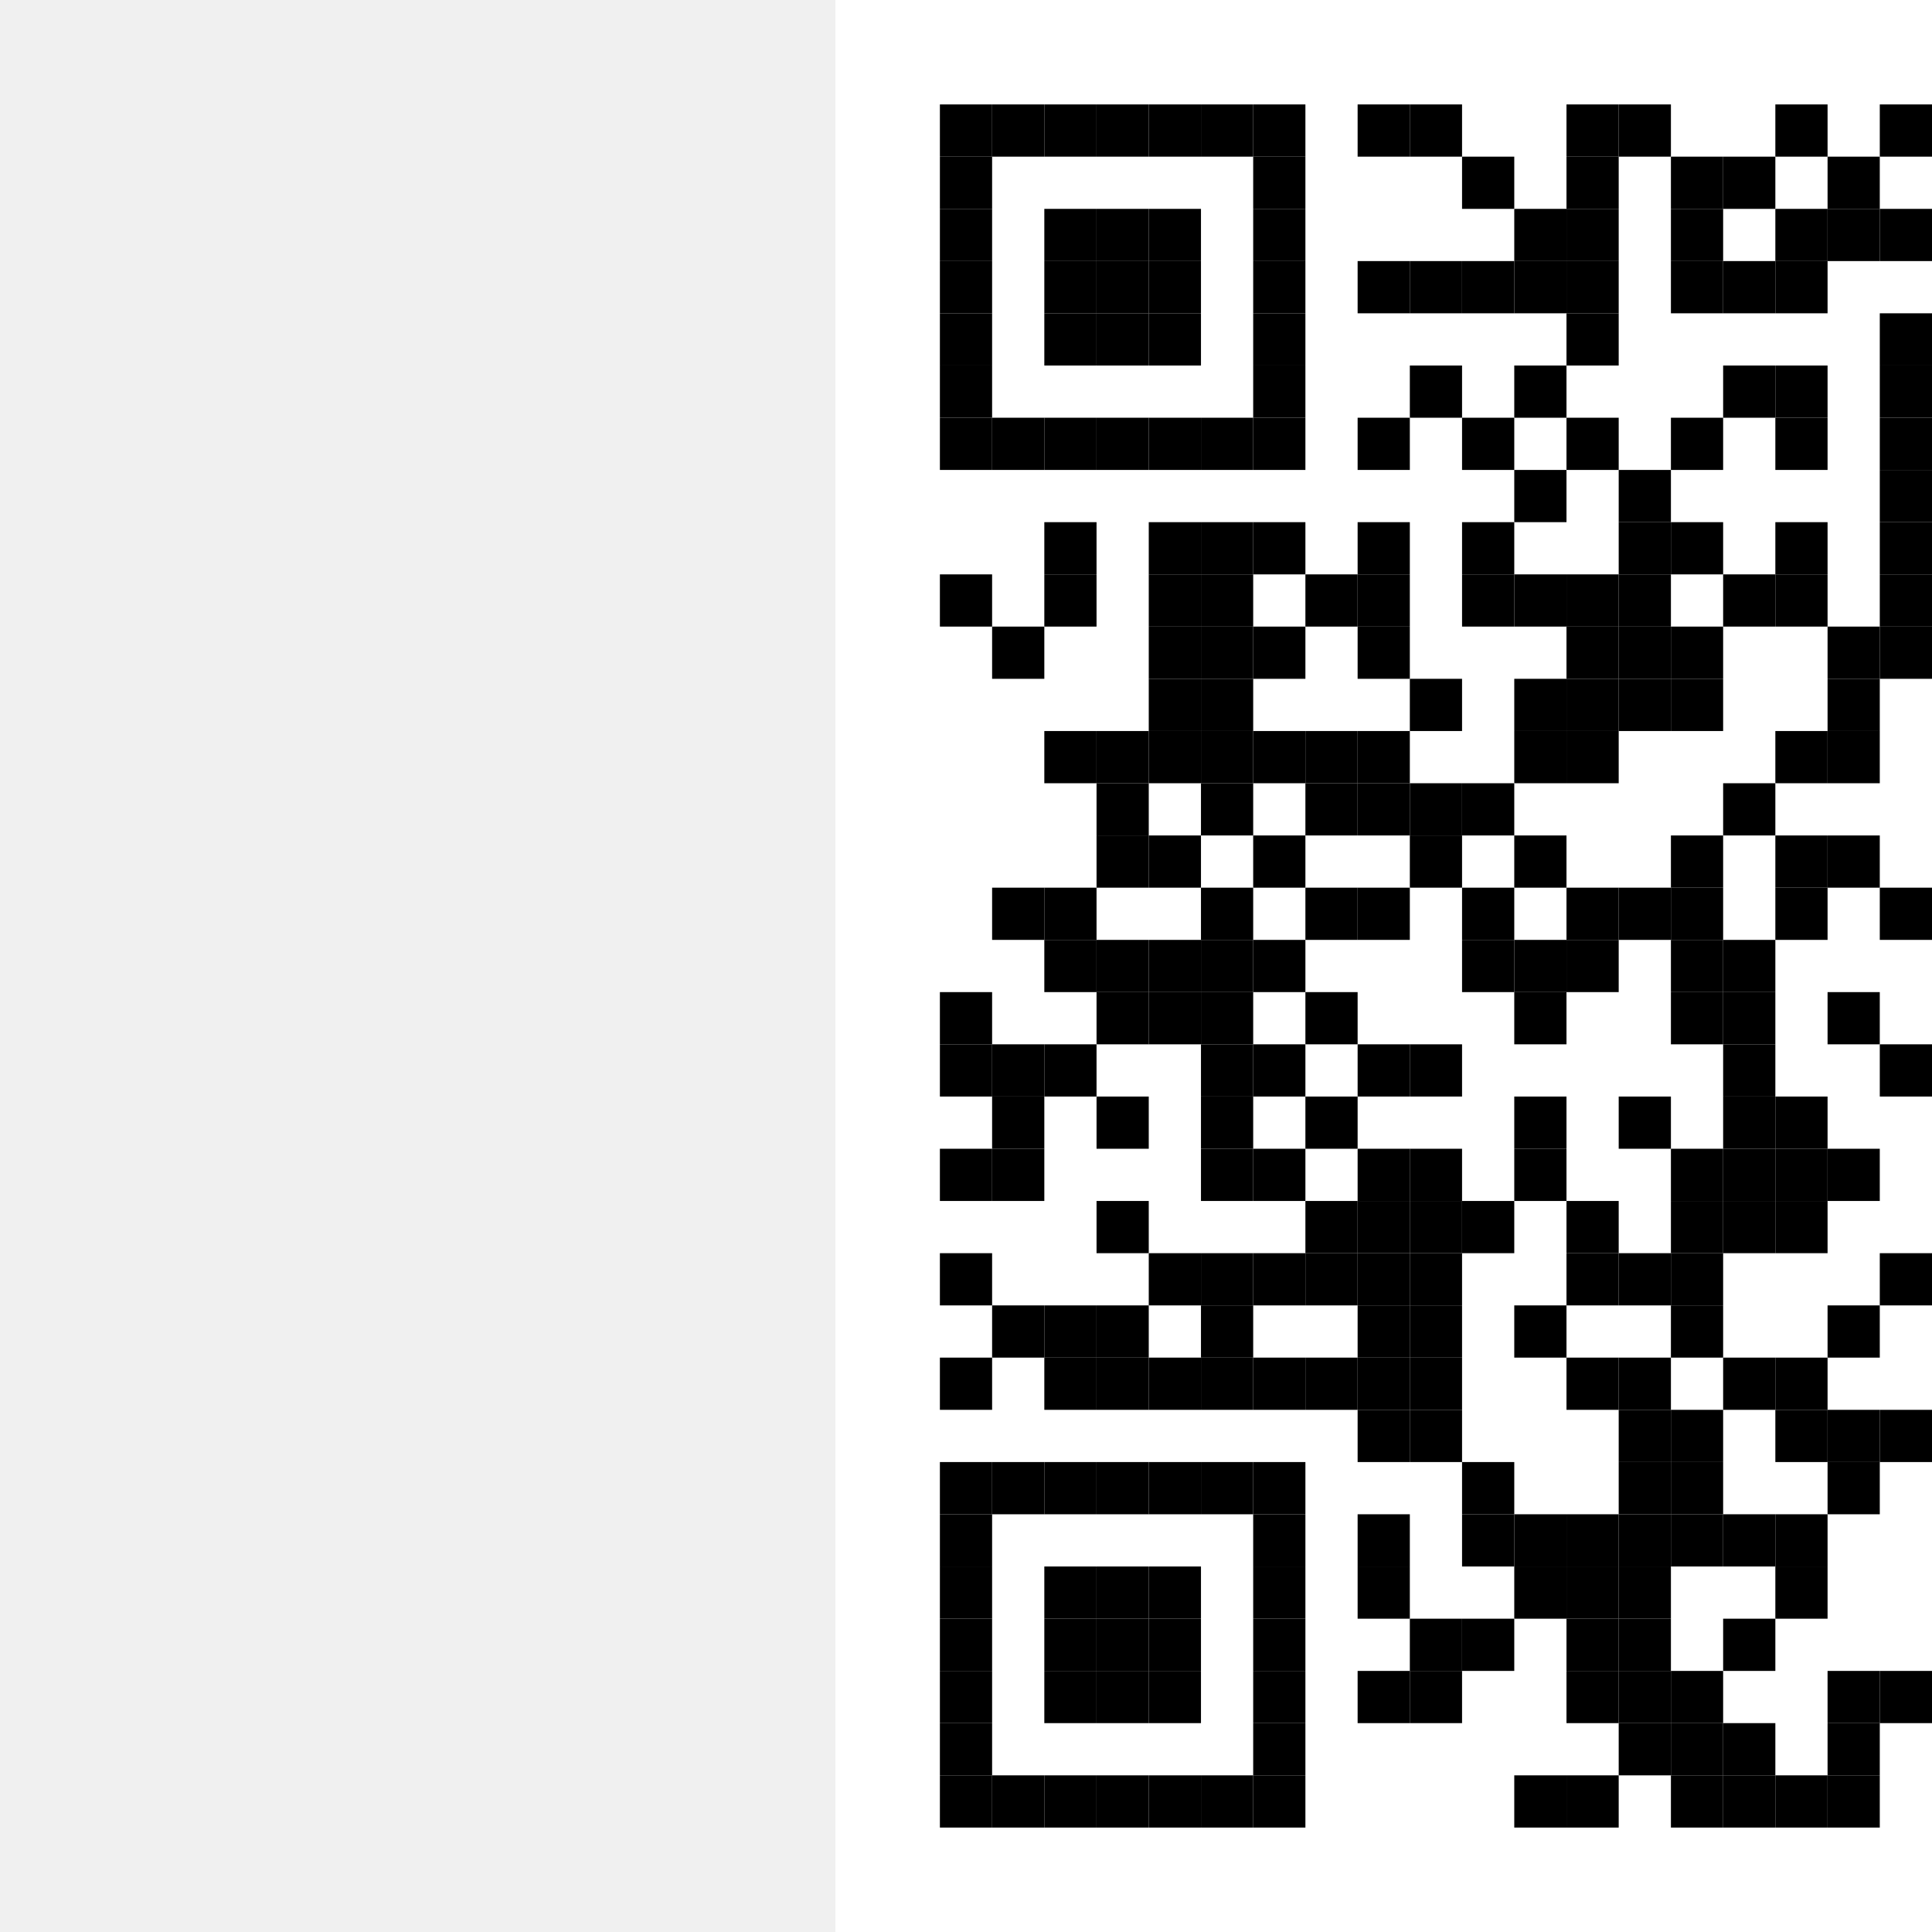
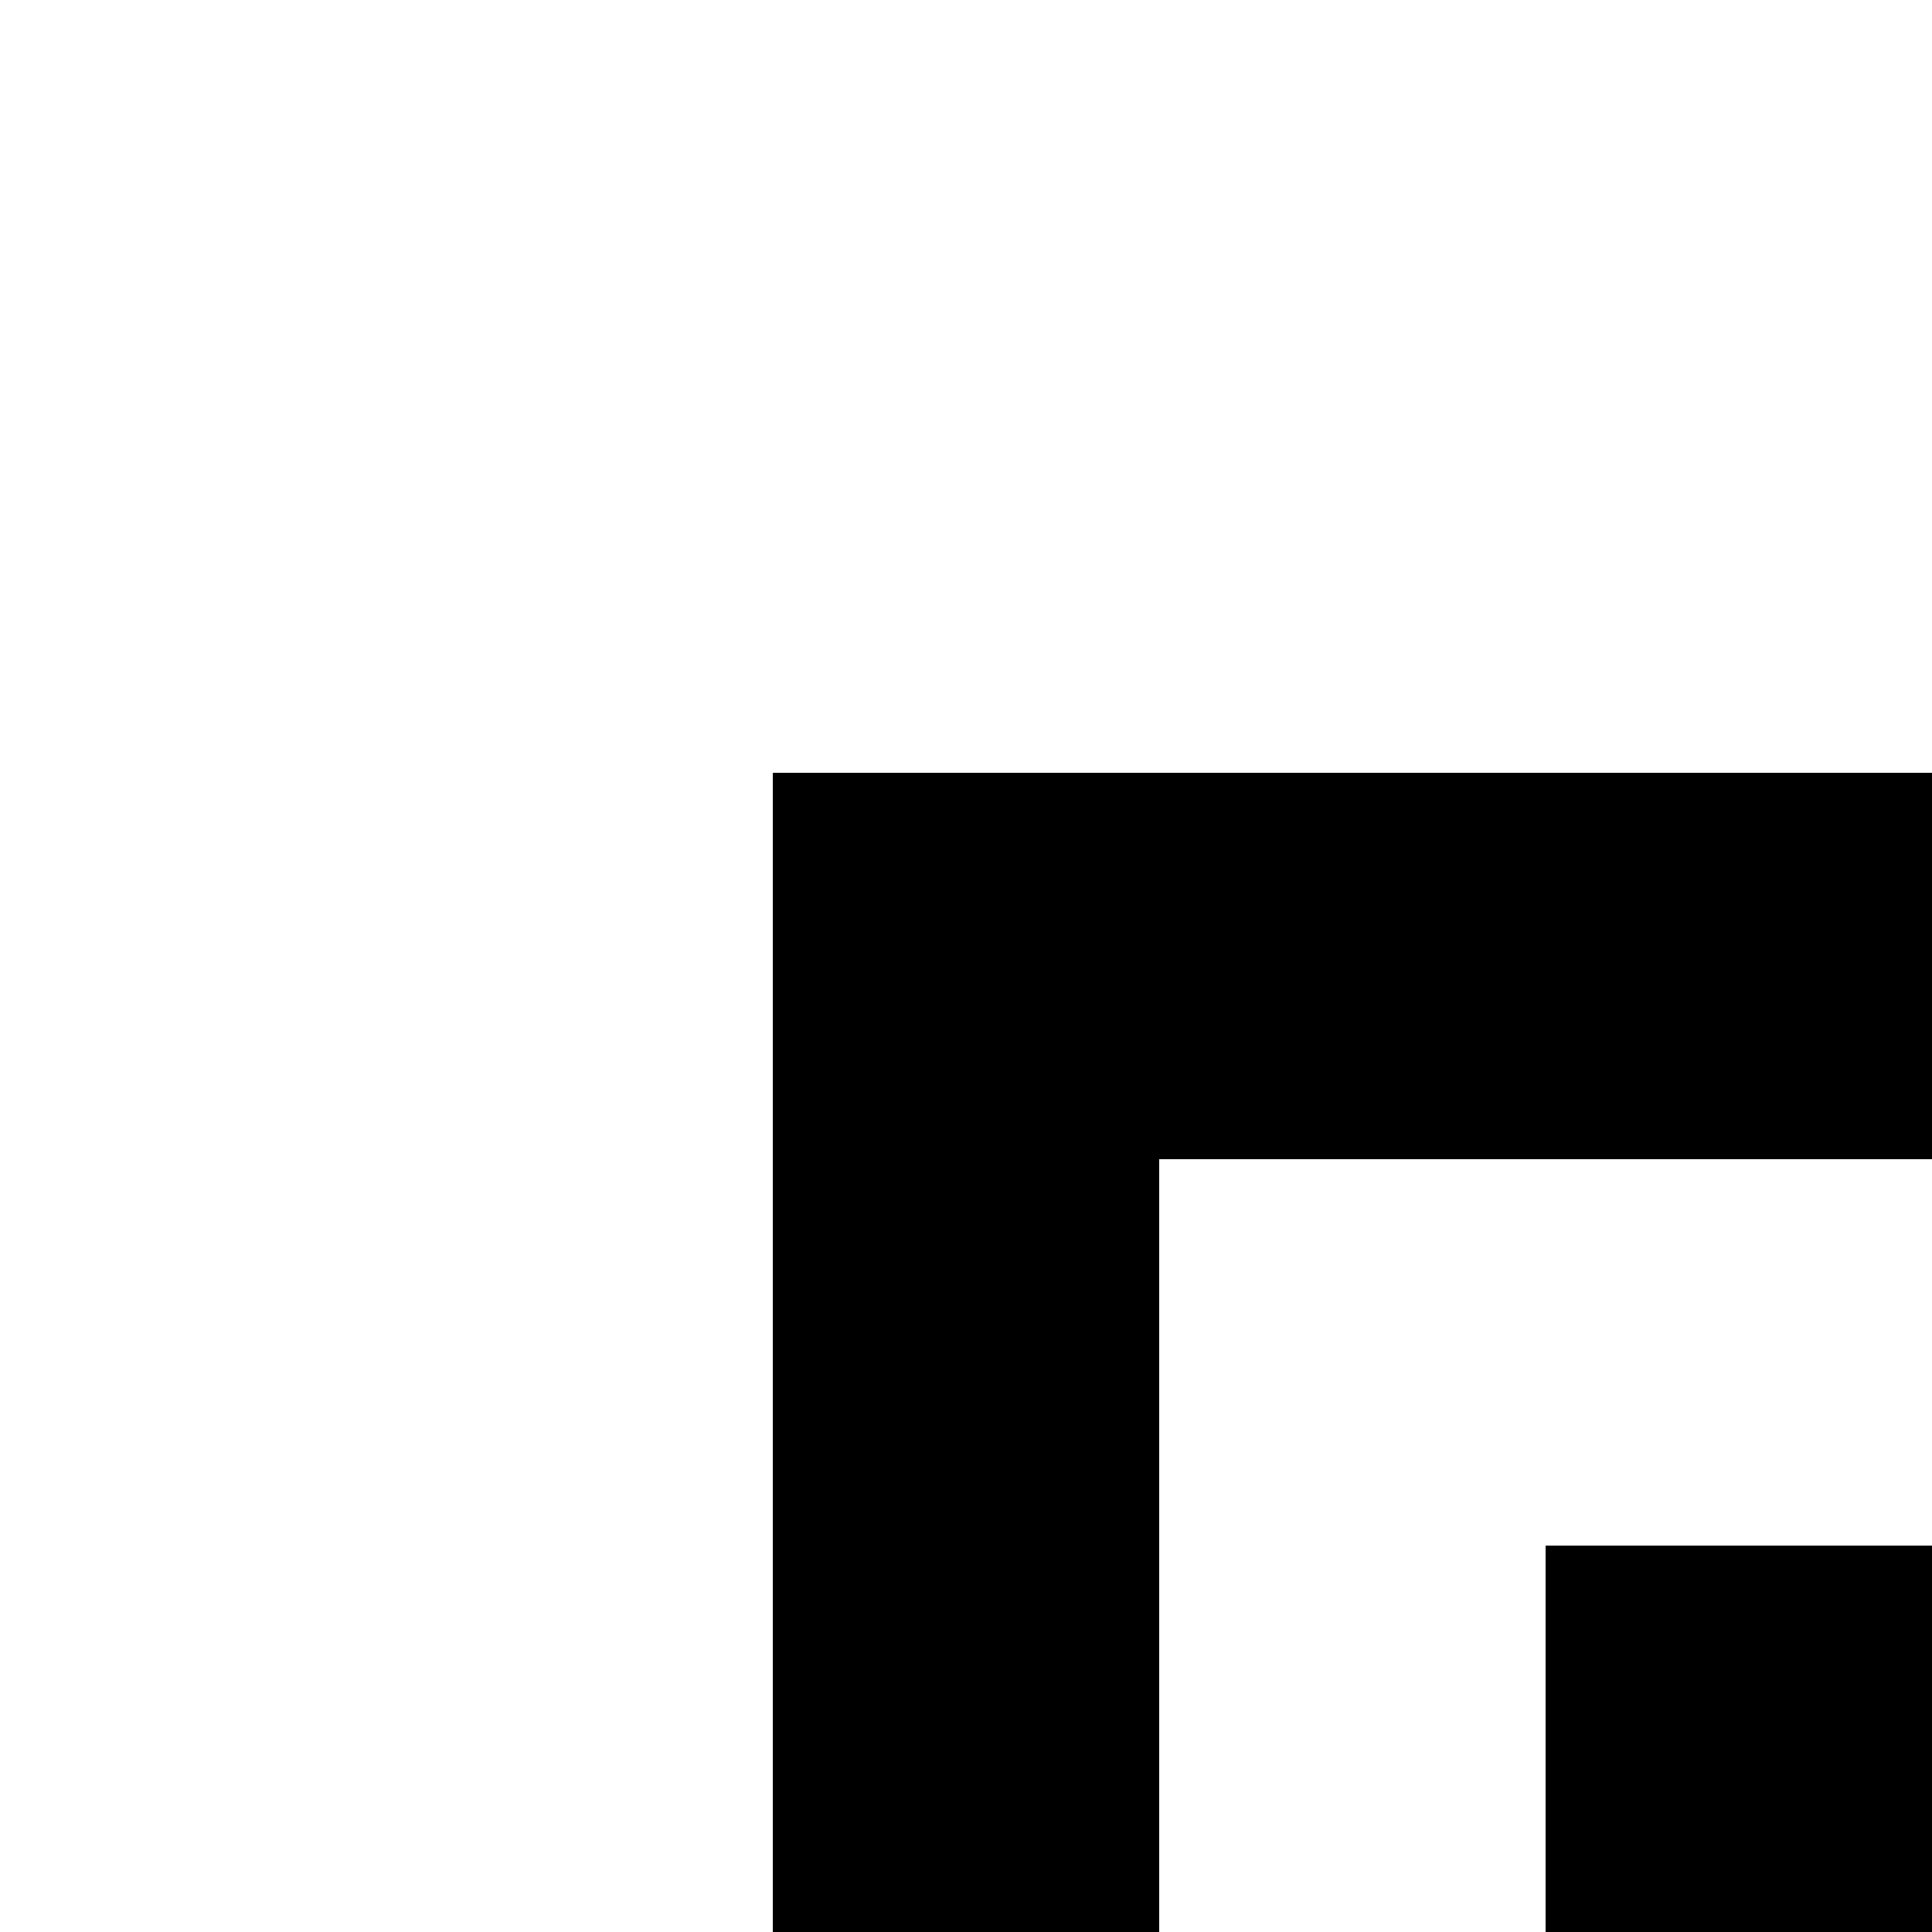
- <svg xmlns="http://www.w3.org/2000/svg" xmlns:xlink="http://www.w3.org/1999/xlink" width="60" height="auto" preserveAspectRatio="xMidYMid meet" viewBox="0 0 60 auto">
+ <svg xmlns="http://www.w3.org/2000/svg" xmlns:xlink="http://www.w3.org/1999/xlink" width="60" height="auto" preserveAspectRatio="xMidYMid meet" viewBox="0 0 60 60">
  <rect width="444" height="444" fill="#ffffff" cx="0" cy="0" />
  <defs>
    <rect id="p" width="12" height="12" />
  </defs>
  <g fill="#000000">
    <use x="24" y="24" xlink:href="#p" />
    <use x="36" y="24" xlink:href="#p" />
    <use x="48" y="24" xlink:href="#p" />
    <use x="60" y="24" xlink:href="#p" />
    <use x="72" y="24" xlink:href="#p" />
    <use x="84" y="24" xlink:href="#p" />
    <use x="96" y="24" xlink:href="#p" />
    <use x="120" y="24" xlink:href="#p" />
    <use x="132" y="24" xlink:href="#p" />
    <use x="168" y="24" xlink:href="#p" />
    <use x="180" y="24" xlink:href="#p" />
    <use x="216" y="24" xlink:href="#p" />
    <use x="240" y="24" xlink:href="#p" />
    <use x="276" y="24" xlink:href="#p" />
    <use x="288" y="24" xlink:href="#p" />
    <use x="300" y="24" xlink:href="#p" />
    <use x="312" y="24" xlink:href="#p" />
    <use x="336" y="24" xlink:href="#p" />
    <use x="348" y="24" xlink:href="#p" />
    <use x="360" y="24" xlink:href="#p" />
    <use x="372" y="24" xlink:href="#p" />
    <use x="384" y="24" xlink:href="#p" />
    <use x="396" y="24" xlink:href="#p" />
    <use x="408" y="24" xlink:href="#p" />
    <use x="24" y="36" xlink:href="#p" />
    <use x="96" y="36" xlink:href="#p" />
    <use x="144" y="36" xlink:href="#p" />
    <use x="168" y="36" xlink:href="#p" />
    <use x="192" y="36" xlink:href="#p" />
    <use x="204" y="36" xlink:href="#p" />
    <use x="228" y="36" xlink:href="#p" />
    <use x="264" y="36" xlink:href="#p" />
    <use x="288" y="36" xlink:href="#p" />
    <use x="300" y="36" xlink:href="#p" />
    <use x="312" y="36" xlink:href="#p" />
    <use x="336" y="36" xlink:href="#p" />
    <use x="408" y="36" xlink:href="#p" />
    <use x="24" y="48" xlink:href="#p" />
    <use x="48" y="48" xlink:href="#p" />
    <use x="60" y="48" xlink:href="#p" />
    <use x="72" y="48" xlink:href="#p" />
    <use x="96" y="48" xlink:href="#p" />
    <use x="156" y="48" xlink:href="#p" />
    <use x="168" y="48" xlink:href="#p" />
    <use x="192" y="48" xlink:href="#p" />
    <use x="216" y="48" xlink:href="#p" />
    <use x="228" y="48" xlink:href="#p" />
    <use x="240" y="48" xlink:href="#p" />
    <use x="252" y="48" xlink:href="#p" />
    <use x="264" y="48" xlink:href="#p" />
    <use x="300" y="48" xlink:href="#p" />
    <use x="336" y="48" xlink:href="#p" />
    <use x="360" y="48" xlink:href="#p" />
    <use x="372" y="48" xlink:href="#p" />
    <use x="384" y="48" xlink:href="#p" />
    <use x="408" y="48" xlink:href="#p" />
    <use x="24" y="60" xlink:href="#p" />
    <use x="48" y="60" xlink:href="#p" />
    <use x="60" y="60" xlink:href="#p" />
    <use x="72" y="60" xlink:href="#p" />
    <use x="96" y="60" xlink:href="#p" />
    <use x="120" y="60" xlink:href="#p" />
    <use x="132" y="60" xlink:href="#p" />
    <use x="144" y="60" xlink:href="#p" />
    <use x="156" y="60" xlink:href="#p" />
    <use x="168" y="60" xlink:href="#p" />
    <use x="192" y="60" xlink:href="#p" />
    <use x="204" y="60" xlink:href="#p" />
    <use x="216" y="60" xlink:href="#p" />
    <use x="288" y="60" xlink:href="#p" />
    <use x="336" y="60" xlink:href="#p" />
    <use x="360" y="60" xlink:href="#p" />
    <use x="372" y="60" xlink:href="#p" />
    <use x="384" y="60" xlink:href="#p" />
    <use x="408" y="60" xlink:href="#p" />
    <use x="24" y="72" xlink:href="#p" />
    <use x="48" y="72" xlink:href="#p" />
    <use x="60" y="72" xlink:href="#p" />
    <use x="72" y="72" xlink:href="#p" />
    <use x="96" y="72" xlink:href="#p" />
    <use x="168" y="72" xlink:href="#p" />
    <use x="240" y="72" xlink:href="#p" />
    <use x="252" y="72" xlink:href="#p" />
    <use x="276" y="72" xlink:href="#p" />
    <use x="288" y="72" xlink:href="#p" />
    <use x="336" y="72" xlink:href="#p" />
    <use x="360" y="72" xlink:href="#p" />
    <use x="372" y="72" xlink:href="#p" />
    <use x="384" y="72" xlink:href="#p" />
    <use x="408" y="72" xlink:href="#p" />
    <use x="24" y="84" xlink:href="#p" />
    <use x="96" y="84" xlink:href="#p" />
    <use x="132" y="84" xlink:href="#p" />
    <use x="156" y="84" xlink:href="#p" />
    <use x="204" y="84" xlink:href="#p" />
    <use x="216" y="84" xlink:href="#p" />
    <use x="240" y="84" xlink:href="#p" />
    <use x="336" y="84" xlink:href="#p" />
    <use x="408" y="84" xlink:href="#p" />
    <use x="24" y="96" xlink:href="#p" />
    <use x="36" y="96" xlink:href="#p" />
    <use x="48" y="96" xlink:href="#p" />
    <use x="60" y="96" xlink:href="#p" />
    <use x="72" y="96" xlink:href="#p" />
    <use x="84" y="96" xlink:href="#p" />
    <use x="96" y="96" xlink:href="#p" />
    <use x="120" y="96" xlink:href="#p" />
    <use x="144" y="96" xlink:href="#p" />
    <use x="168" y="96" xlink:href="#p" />
    <use x="192" y="96" xlink:href="#p" />
    <use x="216" y="96" xlink:href="#p" />
    <use x="240" y="96" xlink:href="#p" />
    <use x="264" y="96" xlink:href="#p" />
    <use x="288" y="96" xlink:href="#p" />
    <use x="312" y="96" xlink:href="#p" />
    <use x="336" y="96" xlink:href="#p" />
    <use x="348" y="96" xlink:href="#p" />
    <use x="360" y="96" xlink:href="#p" />
    <use x="372" y="96" xlink:href="#p" />
    <use x="384" y="96" xlink:href="#p" />
    <use x="396" y="96" xlink:href="#p" />
    <use x="408" y="96" xlink:href="#p" />
    <use x="156" y="108" xlink:href="#p" />
    <use x="180" y="108" xlink:href="#p" />
    <use x="240" y="108" xlink:href="#p" />
    <use x="276" y="108" xlink:href="#p" />
    <use x="312" y="108" xlink:href="#p" />
    <use x="48" y="120" xlink:href="#p" />
    <use x="72" y="120" xlink:href="#p" />
    <use x="84" y="120" xlink:href="#p" />
    <use x="96" y="120" xlink:href="#p" />
    <use x="120" y="120" xlink:href="#p" />
    <use x="144" y="120" xlink:href="#p" />
    <use x="180" y="120" xlink:href="#p" />
    <use x="192" y="120" xlink:href="#p" />
    <use x="216" y="120" xlink:href="#p" />
    <use x="240" y="120" xlink:href="#p" />
    <use x="252" y="120" xlink:href="#p" />
    <use x="276" y="120" xlink:href="#p" />
    <use x="300" y="120" xlink:href="#p" />
    <use x="312" y="120" xlink:href="#p" />
    <use x="324" y="120" xlink:href="#p" />
    <use x="372" y="120" xlink:href="#p" />
    <use x="408" y="120" xlink:href="#p" />
    <use x="24" y="132" xlink:href="#p" />
    <use x="48" y="132" xlink:href="#p" />
    <use x="72" y="132" xlink:href="#p" />
    <use x="84" y="132" xlink:href="#p" />
    <use x="108" y="132" xlink:href="#p" />
    <use x="120" y="132" xlink:href="#p" />
    <use x="144" y="132" xlink:href="#p" />
    <use x="156" y="132" xlink:href="#p" />
    <use x="168" y="132" xlink:href="#p" />
    <use x="180" y="132" xlink:href="#p" />
    <use x="204" y="132" xlink:href="#p" />
    <use x="216" y="132" xlink:href="#p" />
    <use x="240" y="132" xlink:href="#p" />
    <use x="252" y="132" xlink:href="#p" />
    <use x="264" y="132" xlink:href="#p" />
    <use x="276" y="132" xlink:href="#p" />
    <use x="312" y="132" xlink:href="#p" />
    <use x="336" y="132" xlink:href="#p" />
    <use x="408" y="132" xlink:href="#p" />
    <use x="36" y="144" xlink:href="#p" />
    <use x="72" y="144" xlink:href="#p" />
    <use x="84" y="144" xlink:href="#p" />
    <use x="96" y="144" xlink:href="#p" />
    <use x="120" y="144" xlink:href="#p" />
    <use x="168" y="144" xlink:href="#p" />
    <use x="180" y="144" xlink:href="#p" />
    <use x="192" y="144" xlink:href="#p" />
    <use x="228" y="144" xlink:href="#p" />
    <use x="240" y="144" xlink:href="#p" />
    <use x="288" y="144" xlink:href="#p" />
    <use x="324" y="144" xlink:href="#p" />
    <use x="360" y="144" xlink:href="#p" />
    <use x="408" y="144" xlink:href="#p" />
    <use x="72" y="156" xlink:href="#p" />
    <use x="84" y="156" xlink:href="#p" />
    <use x="132" y="156" xlink:href="#p" />
    <use x="156" y="156" xlink:href="#p" />
    <use x="168" y="156" xlink:href="#p" />
    <use x="180" y="156" xlink:href="#p" />
    <use x="192" y="156" xlink:href="#p" />
    <use x="228" y="156" xlink:href="#p" />
    <use x="264" y="156" xlink:href="#p" />
    <use x="276" y="156" xlink:href="#p" />
    <use x="288" y="156" xlink:href="#p" />
    <use x="300" y="156" xlink:href="#p" />
    <use x="324" y="156" xlink:href="#p" />
    <use x="336" y="156" xlink:href="#p" />
    <use x="396" y="156" xlink:href="#p" />
    <use x="408" y="156" xlink:href="#p" />
    <use x="48" y="168" xlink:href="#p" />
    <use x="60" y="168" xlink:href="#p" />
    <use x="72" y="168" xlink:href="#p" />
    <use x="84" y="168" xlink:href="#p" />
    <use x="96" y="168" xlink:href="#p" />
    <use x="108" y="168" xlink:href="#p" />
    <use x="120" y="168" xlink:href="#p" />
    <use x="156" y="168" xlink:href="#p" />
    <use x="168" y="168" xlink:href="#p" />
    <use x="216" y="168" xlink:href="#p" />
    <use x="228" y="168" xlink:href="#p" />
    <use x="288" y="168" xlink:href="#p" />
    <use x="312" y="168" xlink:href="#p" />
    <use x="324" y="168" xlink:href="#p" />
    <use x="336" y="168" xlink:href="#p" />
    <use x="360" y="168" xlink:href="#p" />
    <use x="384" y="168" xlink:href="#p" />
    <use x="408" y="168" xlink:href="#p" />
    <use x="60" y="180" xlink:href="#p" />
    <use x="84" y="180" xlink:href="#p" />
    <use x="108" y="180" xlink:href="#p" />
    <use x="120" y="180" xlink:href="#p" />
    <use x="132" y="180" xlink:href="#p" />
    <use x="144" y="180" xlink:href="#p" />
    <use x="204" y="180" xlink:href="#p" />
    <use x="264" y="180" xlink:href="#p" />
    <use x="288" y="180" xlink:href="#p" />
    <use x="324" y="180" xlink:href="#p" />
    <use x="336" y="180" xlink:href="#p" />
    <use x="348" y="180" xlink:href="#p" />
    <use x="372" y="180" xlink:href="#p" />
    <use x="396" y="180" xlink:href="#p" />
    <use x="408" y="180" xlink:href="#p" />
    <use x="60" y="192" xlink:href="#p" />
    <use x="72" y="192" xlink:href="#p" />
    <use x="96" y="192" xlink:href="#p" />
    <use x="132" y="192" xlink:href="#p" />
    <use x="156" y="192" xlink:href="#p" />
    <use x="192" y="192" xlink:href="#p" />
    <use x="216" y="192" xlink:href="#p" />
    <use x="228" y="192" xlink:href="#p" />
    <use x="264" y="192" xlink:href="#p" />
    <use x="276" y="192" xlink:href="#p" />
    <use x="312" y="192" xlink:href="#p" />
    <use x="360" y="192" xlink:href="#p" />
    <use x="396" y="192" xlink:href="#p" />
    <use x="408" y="192" xlink:href="#p" />
    <use x="36" y="204" xlink:href="#p" />
    <use x="48" y="204" xlink:href="#p" />
    <use x="84" y="204" xlink:href="#p" />
    <use x="108" y="204" xlink:href="#p" />
    <use x="120" y="204" xlink:href="#p" />
    <use x="144" y="204" xlink:href="#p" />
    <use x="168" y="204" xlink:href="#p" />
    <use x="180" y="204" xlink:href="#p" />
    <use x="192" y="204" xlink:href="#p" />
    <use x="216" y="204" xlink:href="#p" />
    <use x="240" y="204" xlink:href="#p" />
    <use x="252" y="204" xlink:href="#p" />
    <use x="276" y="204" xlink:href="#p" />
    <use x="288" y="204" xlink:href="#p" />
    <use x="312" y="204" xlink:href="#p" />
    <use x="48" y="216" xlink:href="#p" />
    <use x="60" y="216" xlink:href="#p" />
    <use x="72" y="216" xlink:href="#p" />
    <use x="84" y="216" xlink:href="#p" />
    <use x="96" y="216" xlink:href="#p" />
    <use x="144" y="216" xlink:href="#p" />
    <use x="156" y="216" xlink:href="#p" />
    <use x="168" y="216" xlink:href="#p" />
    <use x="192" y="216" xlink:href="#p" />
    <use x="204" y="216" xlink:href="#p" />
    <use x="252" y="216" xlink:href="#p" />
    <use x="264" y="216" xlink:href="#p" />
    <use x="276" y="216" xlink:href="#p" />
    <use x="300" y="216" xlink:href="#p" />
    <use x="312" y="216" xlink:href="#p" />
    <use x="336" y="216" xlink:href="#p" />
    <use x="348" y="216" xlink:href="#p" />
    <use x="360" y="216" xlink:href="#p" />
    <use x="396" y="216" xlink:href="#p" />
    <use x="24" y="228" xlink:href="#p" />
    <use x="60" y="228" xlink:href="#p" />
    <use x="72" y="228" xlink:href="#p" />
    <use x="84" y="228" xlink:href="#p" />
    <use x="108" y="228" xlink:href="#p" />
    <use x="156" y="228" xlink:href="#p" />
    <use x="192" y="228" xlink:href="#p" />
    <use x="204" y="228" xlink:href="#p" />
    <use x="228" y="228" xlink:href="#p" />
    <use x="288" y="228" xlink:href="#p" />
    <use x="324" y="228" xlink:href="#p" />
    <use x="336" y="228" xlink:href="#p" />
    <use x="372" y="228" xlink:href="#p" />
    <use x="384" y="228" xlink:href="#p" />
    <use x="396" y="228" xlink:href="#p" />
    <use x="24" y="240" xlink:href="#p" />
    <use x="36" y="240" xlink:href="#p" />
    <use x="48" y="240" xlink:href="#p" />
    <use x="84" y="240" xlink:href="#p" />
    <use x="96" y="240" xlink:href="#p" />
    <use x="120" y="240" xlink:href="#p" />
    <use x="132" y="240" xlink:href="#p" />
    <use x="204" y="240" xlink:href="#p" />
    <use x="240" y="240" xlink:href="#p" />
    <use x="252" y="240" xlink:href="#p" />
    <use x="276" y="240" xlink:href="#p" />
    <use x="312" y="240" xlink:href="#p" />
    <use x="324" y="240" xlink:href="#p" />
    <use x="348" y="240" xlink:href="#p" />
    <use x="360" y="240" xlink:href="#p" />
    <use x="384" y="240" xlink:href="#p" />
    <use x="396" y="240" xlink:href="#p" />
    <use x="408" y="240" xlink:href="#p" />
    <use x="36" y="252" xlink:href="#p" />
    <use x="60" y="252" xlink:href="#p" />
    <use x="84" y="252" xlink:href="#p" />
    <use x="108" y="252" xlink:href="#p" />
    <use x="156" y="252" xlink:href="#p" />
    <use x="180" y="252" xlink:href="#p" />
    <use x="204" y="252" xlink:href="#p" />
    <use x="216" y="252" xlink:href="#p" />
    <use x="252" y="252" xlink:href="#p" />
    <use x="264" y="252" xlink:href="#p" />
    <use x="276" y="252" xlink:href="#p" />
    <use x="288" y="252" xlink:href="#p" />
    <use x="324" y="252" xlink:href="#p" />
    <use x="336" y="252" xlink:href="#p" />
    <use x="348" y="252" xlink:href="#p" />
    <use x="408" y="252" xlink:href="#p" />
    <use x="24" y="264" xlink:href="#p" />
    <use x="36" y="264" xlink:href="#p" />
    <use x="84" y="264" xlink:href="#p" />
    <use x="96" y="264" xlink:href="#p" />
    <use x="120" y="264" xlink:href="#p" />
    <use x="132" y="264" xlink:href="#p" />
    <use x="156" y="264" xlink:href="#p" />
    <use x="192" y="264" xlink:href="#p" />
    <use x="204" y="264" xlink:href="#p" />
    <use x="216" y="264" xlink:href="#p" />
    <use x="228" y="264" xlink:href="#p" />
    <use x="252" y="264" xlink:href="#p" />
    <use x="264" y="264" xlink:href="#p" />
    <use x="276" y="264" xlink:href="#p" />
    <use x="300" y="264" xlink:href="#p" />
    <use x="324" y="264" xlink:href="#p" />
    <use x="372" y="264" xlink:href="#p" />
    <use x="408" y="264" xlink:href="#p" />
    <use x="60" y="276" xlink:href="#p" />
    <use x="108" y="276" xlink:href="#p" />
    <use x="120" y="276" xlink:href="#p" />
    <use x="132" y="276" xlink:href="#p" />
    <use x="144" y="276" xlink:href="#p" />
    <use x="168" y="276" xlink:href="#p" />
    <use x="192" y="276" xlink:href="#p" />
    <use x="204" y="276" xlink:href="#p" />
    <use x="216" y="276" xlink:href="#p" />
    <use x="252" y="276" xlink:href="#p" />
    <use x="264" y="276" xlink:href="#p" />
    <use x="300" y="276" xlink:href="#p" />
    <use x="324" y="276" xlink:href="#p" />
    <use x="348" y="276" xlink:href="#p" />
    <use x="408" y="276" xlink:href="#p" />
    <use x="24" y="288" xlink:href="#p" />
    <use x="72" y="288" xlink:href="#p" />
    <use x="84" y="288" xlink:href="#p" />
    <use x="96" y="288" xlink:href="#p" />
    <use x="108" y="288" xlink:href="#p" />
    <use x="120" y="288" xlink:href="#p" />
    <use x="132" y="288" xlink:href="#p" />
    <use x="168" y="288" xlink:href="#p" />
    <use x="180" y="288" xlink:href="#p" />
    <use x="192" y="288" xlink:href="#p" />
    <use x="240" y="288" xlink:href="#p" />
    <use x="252" y="288" xlink:href="#p" />
    <use x="276" y="288" xlink:href="#p" />
    <use x="288" y="288" xlink:href="#p" />
    <use x="336" y="288" xlink:href="#p" />
    <use x="348" y="288" xlink:href="#p" />
    <use x="360" y="288" xlink:href="#p" />
    <use x="396" y="288" xlink:href="#p" />
    <use x="408" y="288" xlink:href="#p" />
    <use x="36" y="300" xlink:href="#p" />
    <use x="48" y="300" xlink:href="#p" />
    <use x="60" y="300" xlink:href="#p" />
    <use x="84" y="300" xlink:href="#p" />
    <use x="120" y="300" xlink:href="#p" />
    <use x="132" y="300" xlink:href="#p" />
    <use x="156" y="300" xlink:href="#p" />
    <use x="192" y="300" xlink:href="#p" />
    <use x="228" y="300" xlink:href="#p" />
    <use x="252" y="300" xlink:href="#p" />
    <use x="264" y="300" xlink:href="#p" />
    <use x="276" y="300" xlink:href="#p" />
    <use x="300" y="300" xlink:href="#p" />
    <use x="324" y="300" xlink:href="#p" />
    <use x="348" y="300" xlink:href="#p" />
    <use x="372" y="300" xlink:href="#p" />
    <use x="396" y="300" xlink:href="#p" />
    <use x="24" y="312" xlink:href="#p" />
    <use x="48" y="312" xlink:href="#p" />
    <use x="60" y="312" xlink:href="#p" />
    <use x="72" y="312" xlink:href="#p" />
    <use x="84" y="312" xlink:href="#p" />
    <use x="96" y="312" xlink:href="#p" />
    <use x="108" y="312" xlink:href="#p" />
    <use x="120" y="312" xlink:href="#p" />
    <use x="132" y="312" xlink:href="#p" />
    <use x="168" y="312" xlink:href="#p" />
    <use x="180" y="312" xlink:href="#p" />
    <use x="204" y="312" xlink:href="#p" />
    <use x="216" y="312" xlink:href="#p" />
    <use x="264" y="312" xlink:href="#p" />
    <use x="276" y="312" xlink:href="#p" />
    <use x="288" y="312" xlink:href="#p" />
    <use x="312" y="312" xlink:href="#p" />
    <use x="324" y="312" xlink:href="#p" />
    <use x="336" y="312" xlink:href="#p" />
    <use x="348" y="312" xlink:href="#p" />
    <use x="360" y="312" xlink:href="#p" />
    <use x="372" y="312" xlink:href="#p" />
    <use x="396" y="312" xlink:href="#p" />
    <use x="120" y="324" xlink:href="#p" />
    <use x="132" y="324" xlink:href="#p" />
    <use x="180" y="324" xlink:href="#p" />
    <use x="192" y="324" xlink:href="#p" />
    <use x="216" y="324" xlink:href="#p" />
    <use x="228" y="324" xlink:href="#p" />
    <use x="240" y="324" xlink:href="#p" />
    <use x="252" y="324" xlink:href="#p" />
    <use x="264" y="324" xlink:href="#p" />
    <use x="288" y="324" xlink:href="#p" />
    <use x="312" y="324" xlink:href="#p" />
    <use x="360" y="324" xlink:href="#p" />
    <use x="372" y="324" xlink:href="#p" />
    <use x="384" y="324" xlink:href="#p" />
    <use x="408" y="324" xlink:href="#p" />
    <use x="24" y="336" xlink:href="#p" />
    <use x="36" y="336" xlink:href="#p" />
    <use x="48" y="336" xlink:href="#p" />
    <use x="60" y="336" xlink:href="#p" />
    <use x="72" y="336" xlink:href="#p" />
    <use x="84" y="336" xlink:href="#p" />
    <use x="96" y="336" xlink:href="#p" />
    <use x="144" y="336" xlink:href="#p" />
    <use x="180" y="336" xlink:href="#p" />
    <use x="192" y="336" xlink:href="#p" />
    <use x="228" y="336" xlink:href="#p" />
    <use x="252" y="336" xlink:href="#p" />
    <use x="276" y="336" xlink:href="#p" />
    <use x="300" y="336" xlink:href="#p" />
    <use x="312" y="336" xlink:href="#p" />
    <use x="336" y="336" xlink:href="#p" />
    <use x="360" y="336" xlink:href="#p" />
    <use x="372" y="336" xlink:href="#p" />
    <use x="396" y="336" xlink:href="#p" />
    <use x="408" y="336" xlink:href="#p" />
    <use x="24" y="348" xlink:href="#p" />
    <use x="96" y="348" xlink:href="#p" />
    <use x="120" y="348" xlink:href="#p" />
    <use x="144" y="348" xlink:href="#p" />
    <use x="156" y="348" xlink:href="#p" />
    <use x="168" y="348" xlink:href="#p" />
    <use x="180" y="348" xlink:href="#p" />
    <use x="192" y="348" xlink:href="#p" />
    <use x="204" y="348" xlink:href="#p" />
    <use x="216" y="348" xlink:href="#p" />
    <use x="252" y="348" xlink:href="#p" />
    <use x="264" y="348" xlink:href="#p" />
    <use x="312" y="348" xlink:href="#p" />
    <use x="360" y="348" xlink:href="#p" />
    <use x="24" y="360" xlink:href="#p" />
    <use x="48" y="360" xlink:href="#p" />
    <use x="60" y="360" xlink:href="#p" />
    <use x="72" y="360" xlink:href="#p" />
    <use x="96" y="360" xlink:href="#p" />
    <use x="120" y="360" xlink:href="#p" />
    <use x="156" y="360" xlink:href="#p" />
    <use x="168" y="360" xlink:href="#p" />
    <use x="180" y="360" xlink:href="#p" />
    <use x="216" y="360" xlink:href="#p" />
    <use x="252" y="360" xlink:href="#p" />
    <use x="312" y="360" xlink:href="#p" />
    <use x="324" y="360" xlink:href="#p" />
    <use x="336" y="360" xlink:href="#p" />
    <use x="348" y="360" xlink:href="#p" />
    <use x="360" y="360" xlink:href="#p" />
    <use x="372" y="360" xlink:href="#p" />
    <use x="384" y="360" xlink:href="#p" />
    <use x="408" y="360" xlink:href="#p" />
    <use x="24" y="372" xlink:href="#p" />
    <use x="48" y="372" xlink:href="#p" />
    <use x="60" y="372" xlink:href="#p" />
    <use x="72" y="372" xlink:href="#p" />
    <use x="96" y="372" xlink:href="#p" />
    <use x="132" y="372" xlink:href="#p" />
    <use x="144" y="372" xlink:href="#p" />
    <use x="168" y="372" xlink:href="#p" />
    <use x="180" y="372" xlink:href="#p" />
    <use x="204" y="372" xlink:href="#p" />
    <use x="264" y="372" xlink:href="#p" />
    <use x="312" y="372" xlink:href="#p" />
    <use x="324" y="372" xlink:href="#p" />
    <use x="360" y="372" xlink:href="#p" />
    <use x="384" y="372" xlink:href="#p" />
    <use x="24" y="384" xlink:href="#p" />
    <use x="48" y="384" xlink:href="#p" />
    <use x="60" y="384" xlink:href="#p" />
    <use x="72" y="384" xlink:href="#p" />
    <use x="96" y="384" xlink:href="#p" />
    <use x="120" y="384" xlink:href="#p" />
    <use x="132" y="384" xlink:href="#p" />
    <use x="168" y="384" xlink:href="#p" />
    <use x="180" y="384" xlink:href="#p" />
    <use x="192" y="384" xlink:href="#p" />
    <use x="228" y="384" xlink:href="#p" />
    <use x="240" y="384" xlink:href="#p" />
    <use x="252" y="384" xlink:href="#p" />
    <use x="276" y="384" xlink:href="#p" />
    <use x="300" y="384" xlink:href="#p" />
    <use x="324" y="384" xlink:href="#p" />
    <use x="348" y="384" xlink:href="#p" />
    <use x="360" y="384" xlink:href="#p" />
    <use x="372" y="384" xlink:href="#p" />
    <use x="384" y="384" xlink:href="#p" />
    <use x="408" y="384" xlink:href="#p" />
    <use x="24" y="396" xlink:href="#p" />
    <use x="96" y="396" xlink:href="#p" />
    <use x="180" y="396" xlink:href="#p" />
    <use x="192" y="396" xlink:href="#p" />
    <use x="204" y="396" xlink:href="#p" />
    <use x="228" y="396" xlink:href="#p" />
    <use x="252" y="396" xlink:href="#p" />
    <use x="276" y="396" xlink:href="#p" />
    <use x="300" y="396" xlink:href="#p" />
    <use x="312" y="396" xlink:href="#p" />
    <use x="324" y="396" xlink:href="#p" />
    <use x="348" y="396" xlink:href="#p" />
    <use x="396" y="396" xlink:href="#p" />
    <use x="24" y="408" xlink:href="#p" />
    <use x="36" y="408" xlink:href="#p" />
    <use x="48" y="408" xlink:href="#p" />
    <use x="60" y="408" xlink:href="#p" />
    <use x="72" y="408" xlink:href="#p" />
    <use x="84" y="408" xlink:href="#p" />
    <use x="96" y="408" xlink:href="#p" />
    <use x="156" y="408" xlink:href="#p" />
    <use x="168" y="408" xlink:href="#p" />
    <use x="192" y="408" xlink:href="#p" />
    <use x="204" y="408" xlink:href="#p" />
    <use x="216" y="408" xlink:href="#p" />
    <use x="228" y="408" xlink:href="#p" />
    <use x="264" y="408" xlink:href="#p" />
    <use x="276" y="408" xlink:href="#p" />
    <use x="288" y="408" xlink:href="#p" />
    <use x="300" y="408" xlink:href="#p" />
    <use x="312" y="408" xlink:href="#p" />
    <use x="324" y="408" xlink:href="#p" />
    <use x="348" y="408" xlink:href="#p" />
    <use x="360" y="408" xlink:href="#p" />
    <use x="384" y="408" xlink:href="#p" />
    <use x="396" y="408" xlink:href="#p" />
    <use x="408" y="408" xlink:href="#p" />
  </g>
</svg>
